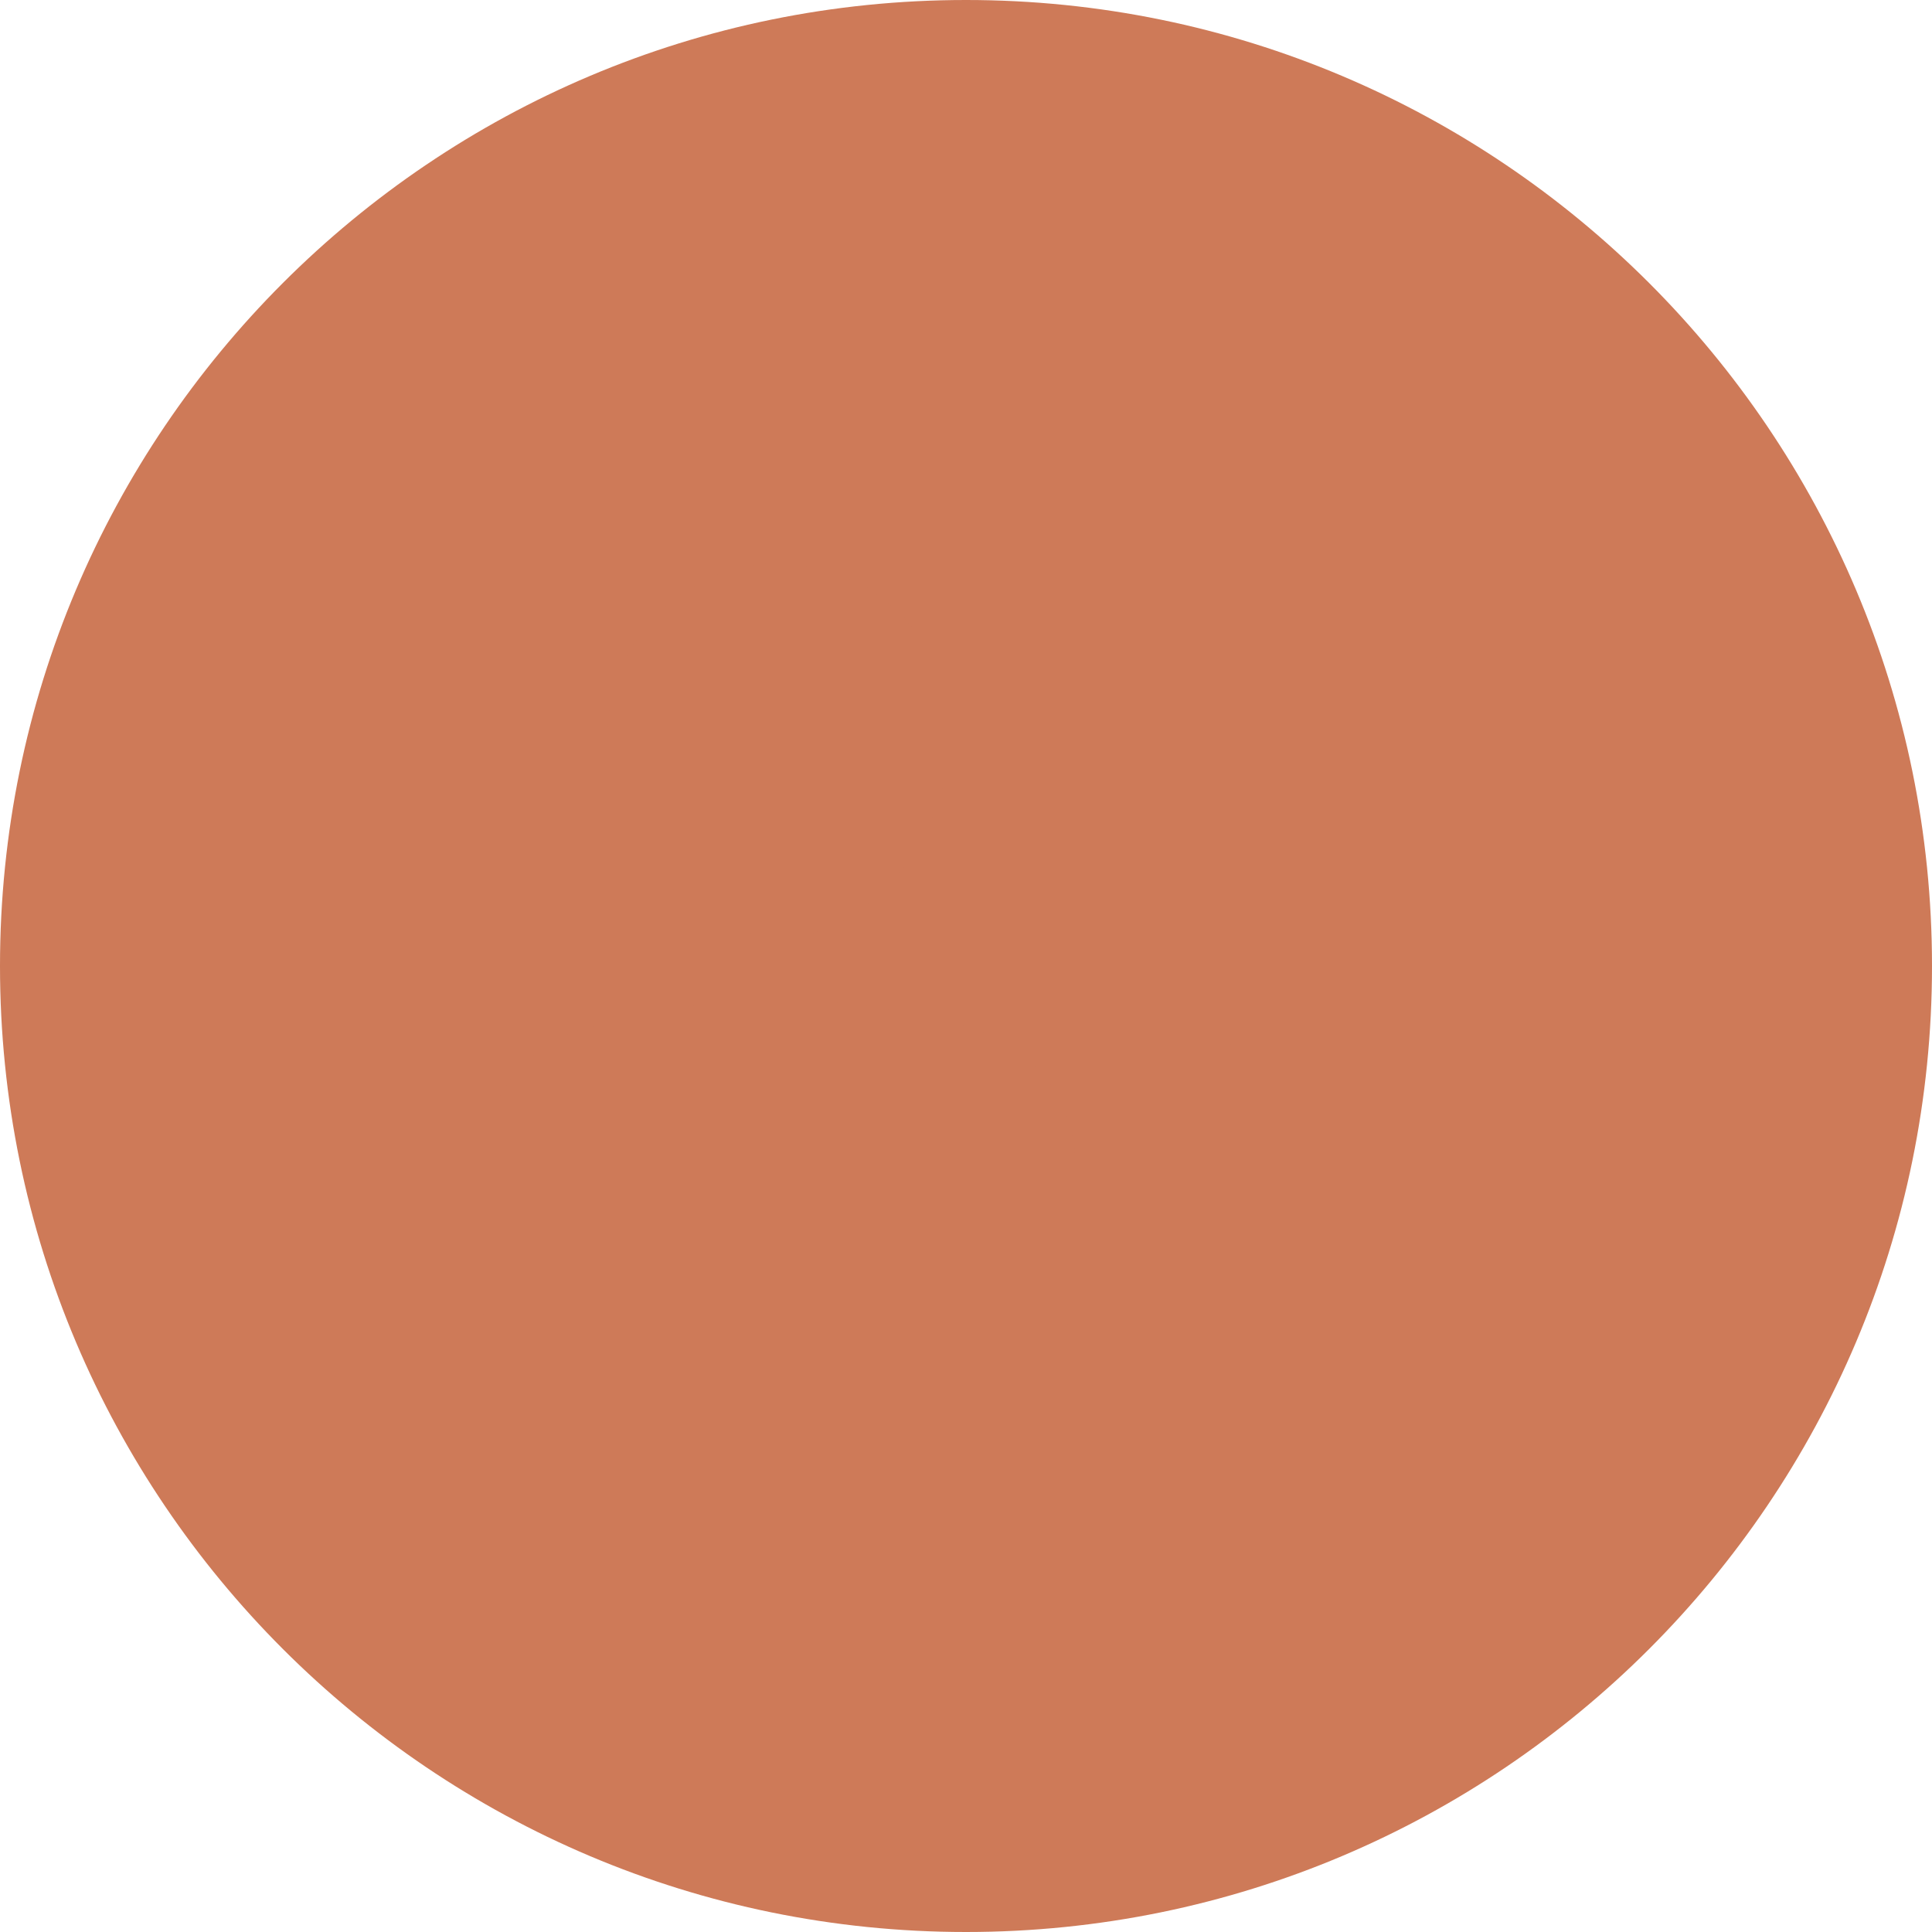
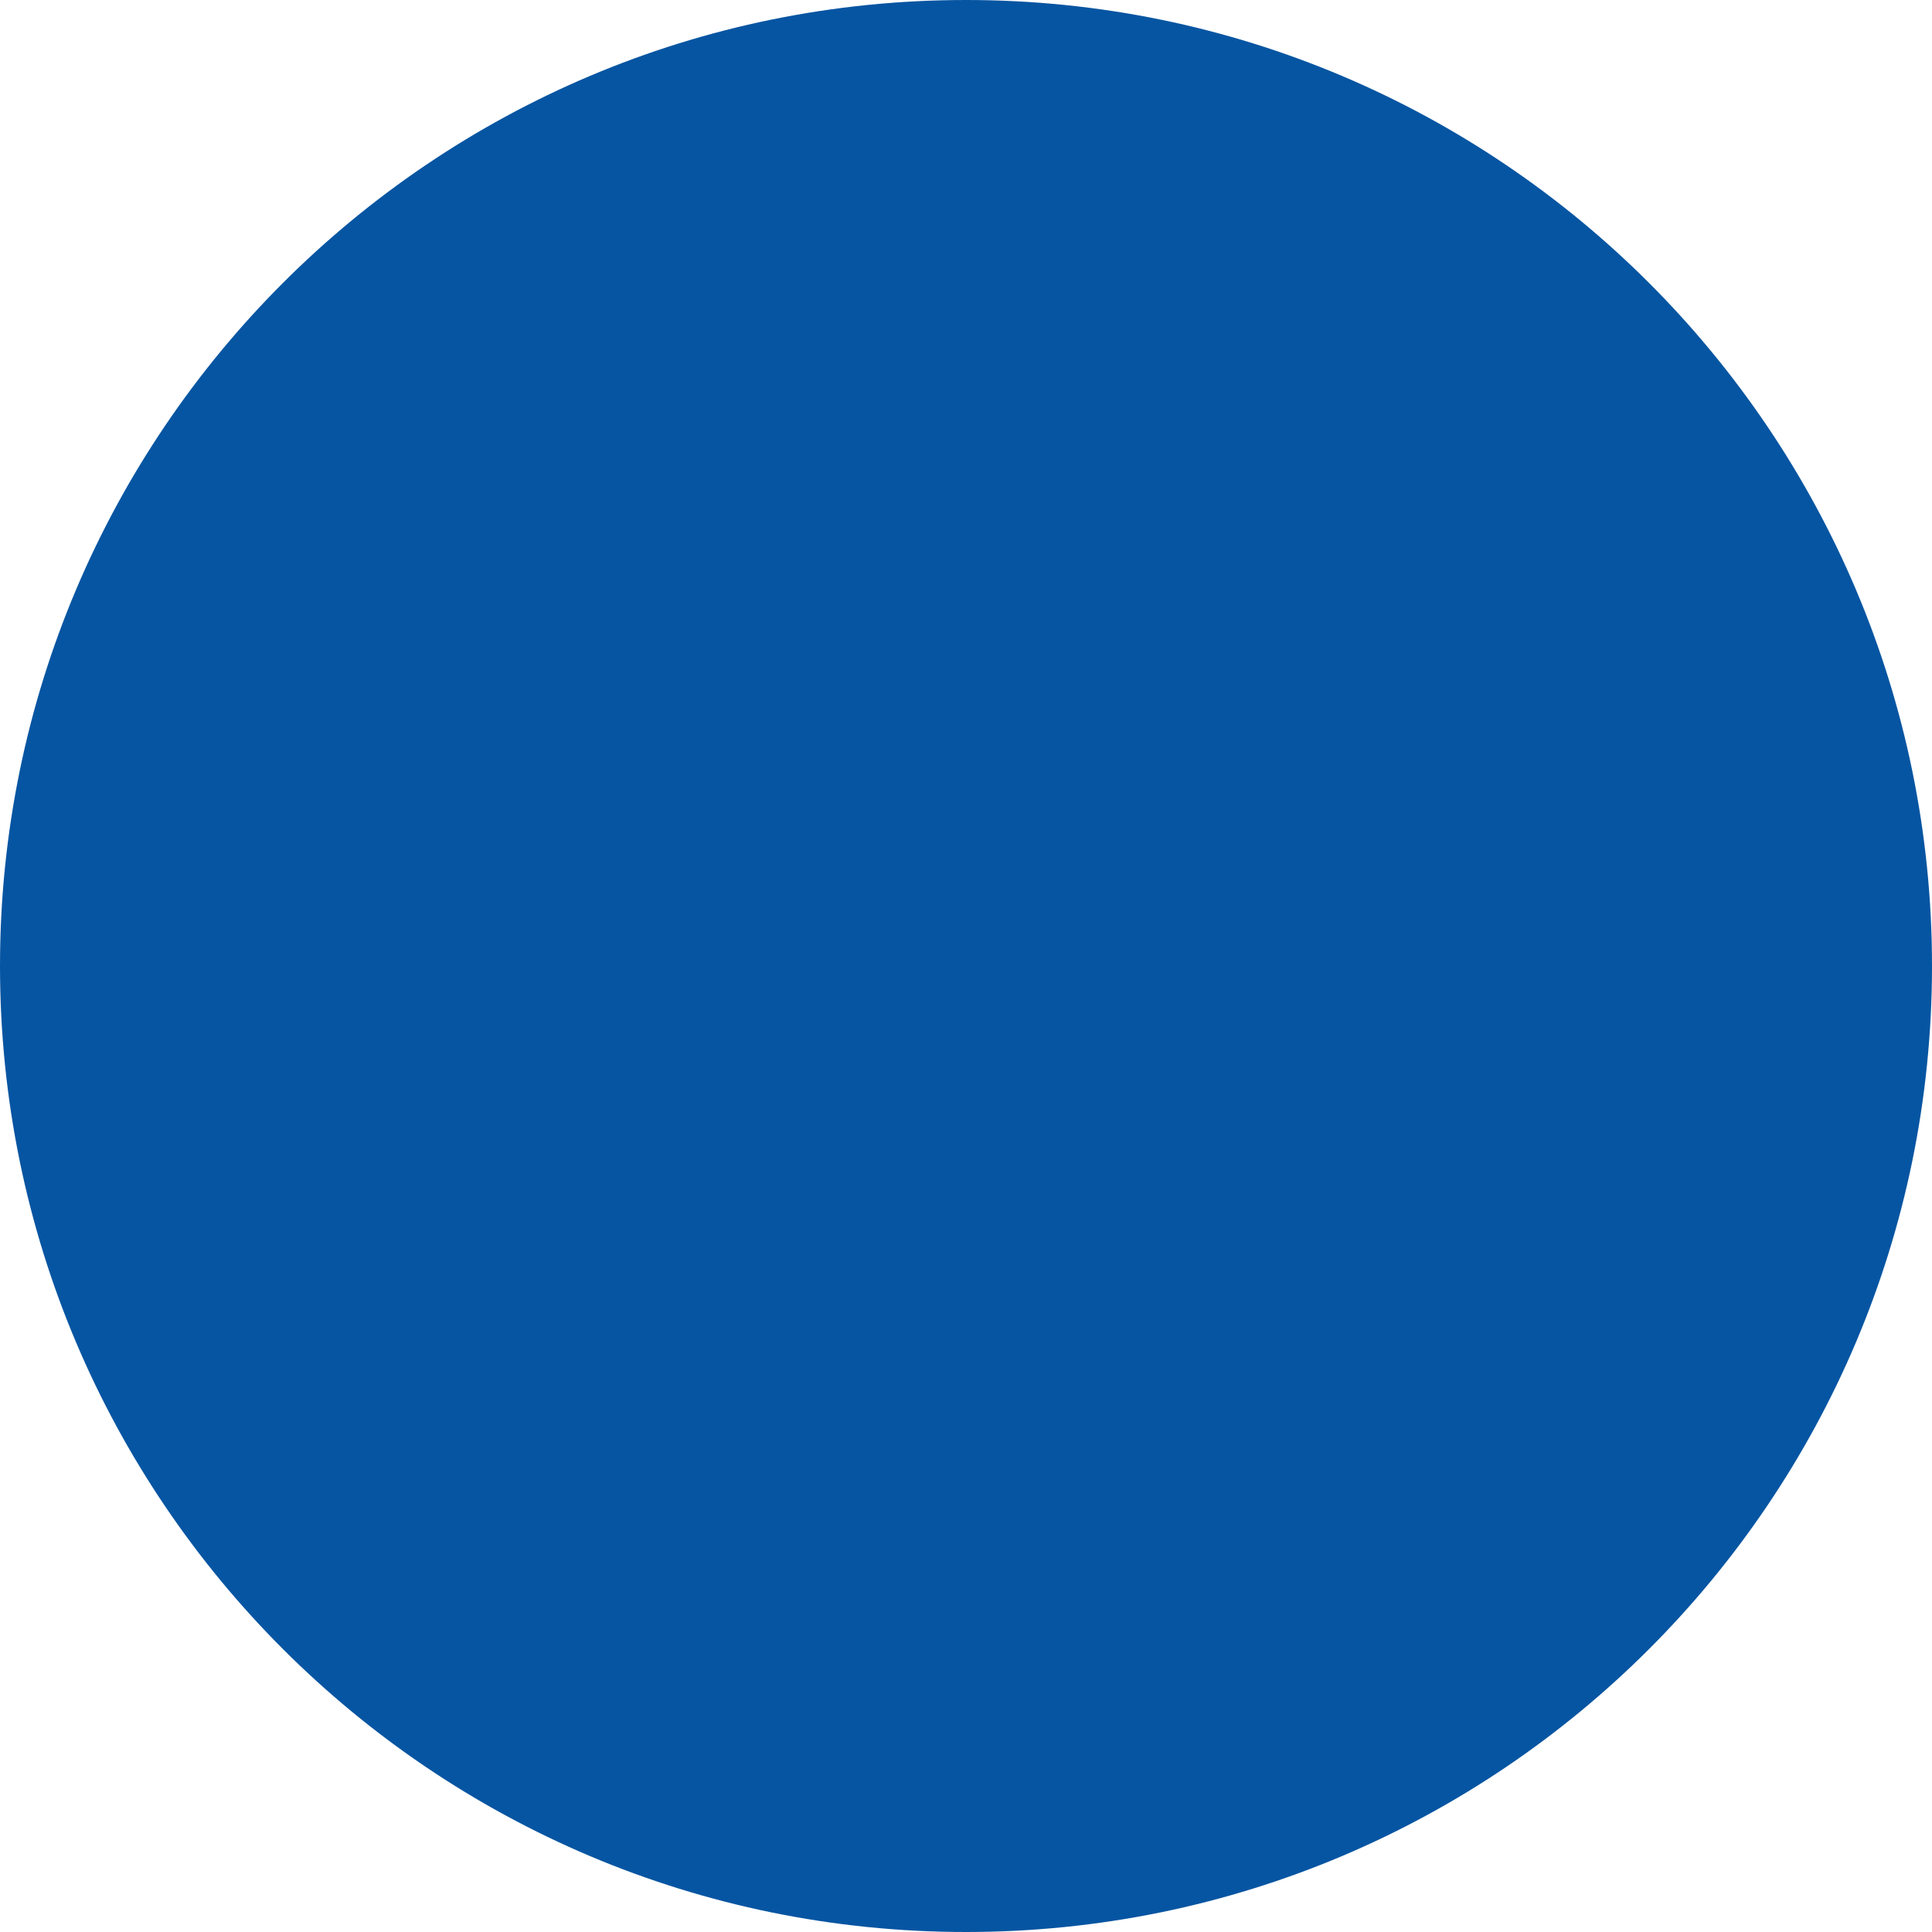
<svg xmlns="http://www.w3.org/2000/svg" width="68" height="68" viewBox="0 0 68 68" fill="none">
-   <circle cx="34" cy="34" r="34" fill="#CE7A58" />
-   <path d="M50.452 23.123H38.387C38.084 23.123 37.839 23.368 37.839 23.671C37.839 23.975 38.084 24.22 38.387 24.22H50.452C50.754 24.22 51 23.975 51 23.671C51 23.368 50.754 23.123 50.452 23.123Z" fill="#CE7A58" />
-   <path d="M50.452 29.706H38.387C38.084 29.706 37.839 29.951 37.839 30.254C37.839 30.557 38.084 30.802 38.387 30.802H50.452C50.754 30.802 51 30.557 51 30.254C51 29.951 50.754 29.706 50.452 29.706Z" fill="#CE7A58" />
-   <path d="M50.452 36.284H43.871C43.568 36.284 43.323 36.529 43.323 36.833C43.323 37.136 43.568 37.381 43.871 37.381H50.452C50.754 37.381 51 37.136 51 36.833C51 36.529 50.754 36.284 50.452 36.284Z" fill="#CE7A58" />
-   <path d="M50.452 42.866H43.871C43.568 42.866 43.323 43.111 43.323 43.414C43.323 43.717 43.568 43.962 43.871 43.962H50.452C50.754 43.962 51 43.717 51 43.414C51 43.111 50.754 42.866 50.452 42.866Z" fill="#CE7A58" />
-   <path d="M34.292 36.232C31.947 35.539 29.635 35.188 27.419 35.188C25.163 35.188 22.847 35.535 20.537 36.219C18.421 36.845 17 38.748 17 40.955V46.155C17 46.459 17.246 46.704 17.548 46.704H37.29C37.593 46.704 37.839 46.459 37.839 46.155V40.97C37.839 38.764 36.413 36.859 34.292 36.232Z" fill="#CE7A58" />
-   <path d="M27.419 32.995C30.817 32.995 33.452 29.163 33.452 25.866C33.452 22.54 30.745 19.834 27.419 19.834C24.093 19.834 21.387 22.54 21.387 25.866C21.387 29.163 24.022 32.995 27.419 32.995Z" fill="#CE7A58" />
+   <circle cx="34" cy="34" r="34" fill="#0655a2" />
+   <path d="M50.452 23.123H38.387C38.084 23.123 37.839 23.368 37.839 23.671C37.839 23.975 38.084 24.22 38.387 24.22H50.452C50.754 24.22 51 23.975 51 23.671C51 23.368 50.754 23.123 50.452 23.123Z" fill="#0655a2" />
+   <path d="M50.452 29.706H38.387C38.084 29.706 37.839 29.951 37.839 30.254C37.839 30.557 38.084 30.802 38.387 30.802H50.452C50.754 30.802 51 30.557 51 30.254C51 29.951 50.754 29.706 50.452 29.706Z" fill="#0655a2" />
+   <path d="M50.452 36.284H43.871C43.568 36.284 43.323 36.529 43.323 36.833C43.323 37.136 43.568 37.381 43.871 37.381H50.452C50.754 37.381 51 37.136 51 36.833C51 36.529 50.754 36.284 50.452 36.284Z" fill="#0655a2" />
+   <path d="M50.452 42.866H43.871C43.568 42.866 43.323 43.111 43.323 43.414C43.323 43.717 43.568 43.962 43.871 43.962H50.452C50.754 43.962 51 43.717 51 43.414C51 43.111 50.754 42.866 50.452 42.866Z" fill="#0655a2" />
+   <path d="M34.292 36.232C31.947 35.539 29.635 35.188 27.419 35.188C25.163 35.188 22.847 35.535 20.537 36.219C18.421 36.845 17 38.748 17 40.955V46.155C17 46.459 17.246 46.704 17.548 46.704H37.29C37.593 46.704 37.839 46.459 37.839 46.155V40.97C37.839 38.764 36.413 36.859 34.292 36.232Z" fill="#0655a2" />
+   <path d="M27.419 32.995C30.817 32.995 33.452 29.163 33.452 25.866C33.452 22.54 30.745 19.834 27.419 19.834C24.093 19.834 21.387 22.54 21.387 25.866C21.387 29.163 24.022 32.995 27.419 32.995Z" fill="#0655a2" />
</svg>
